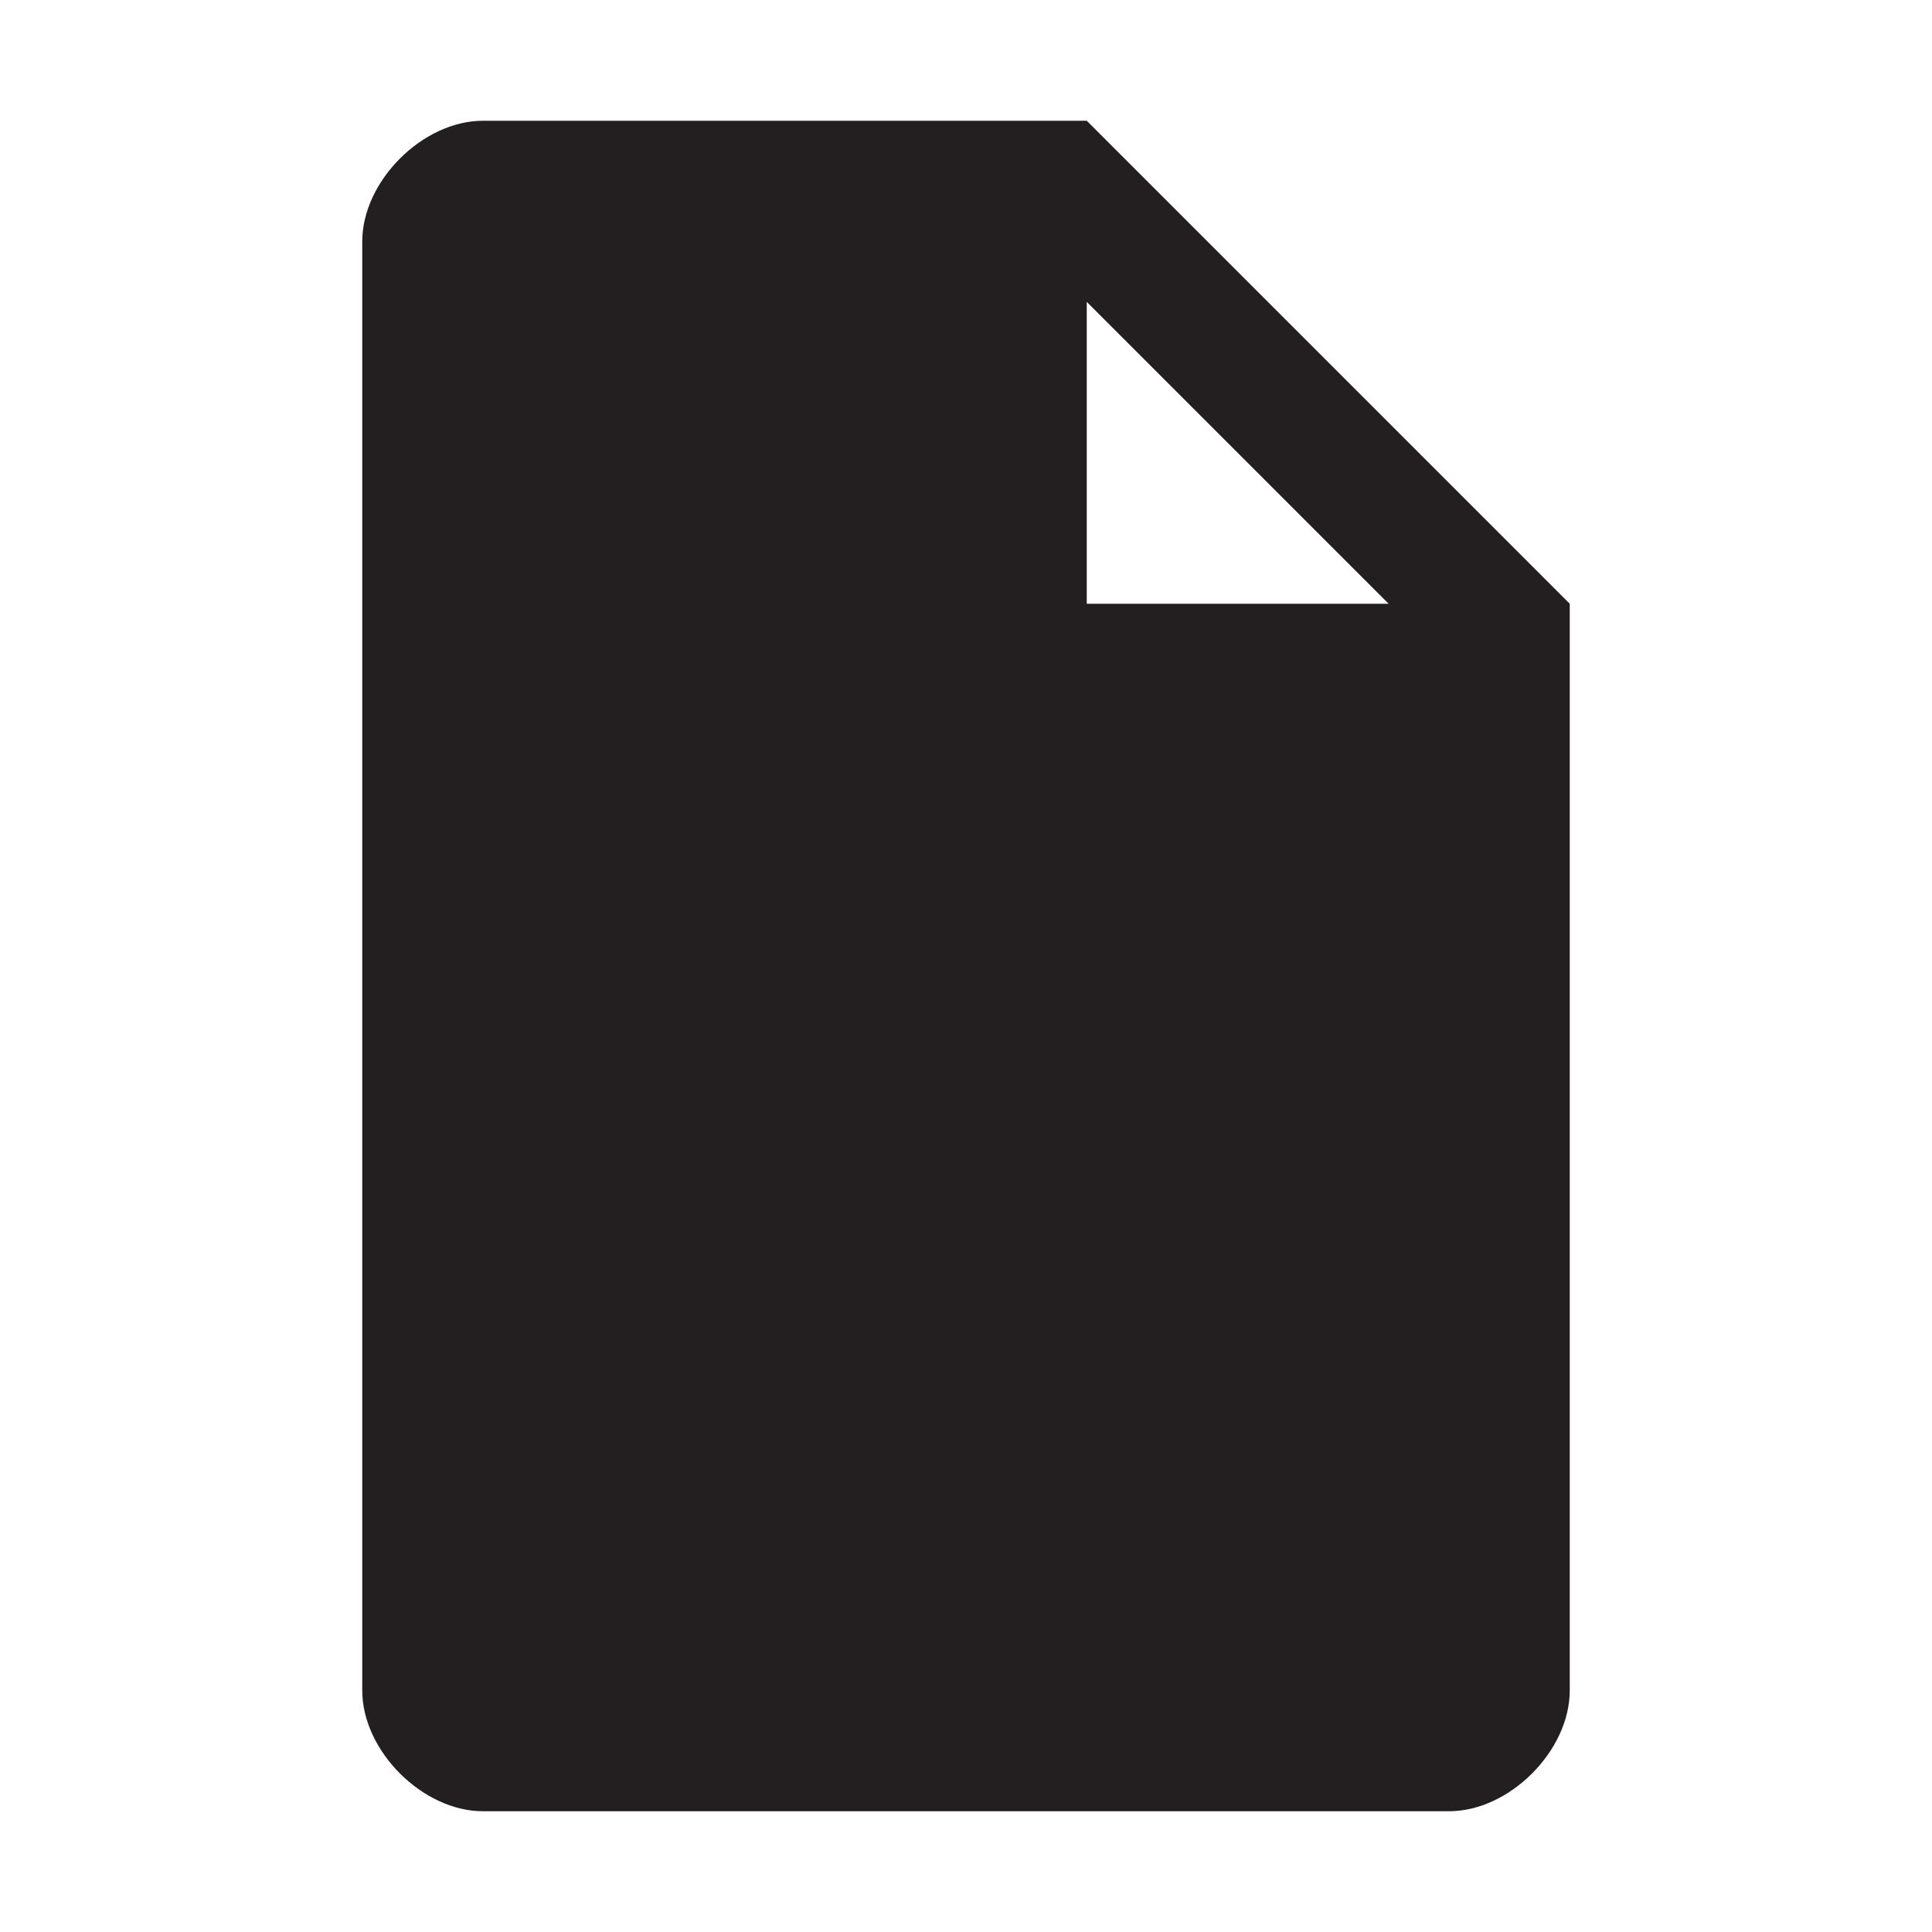
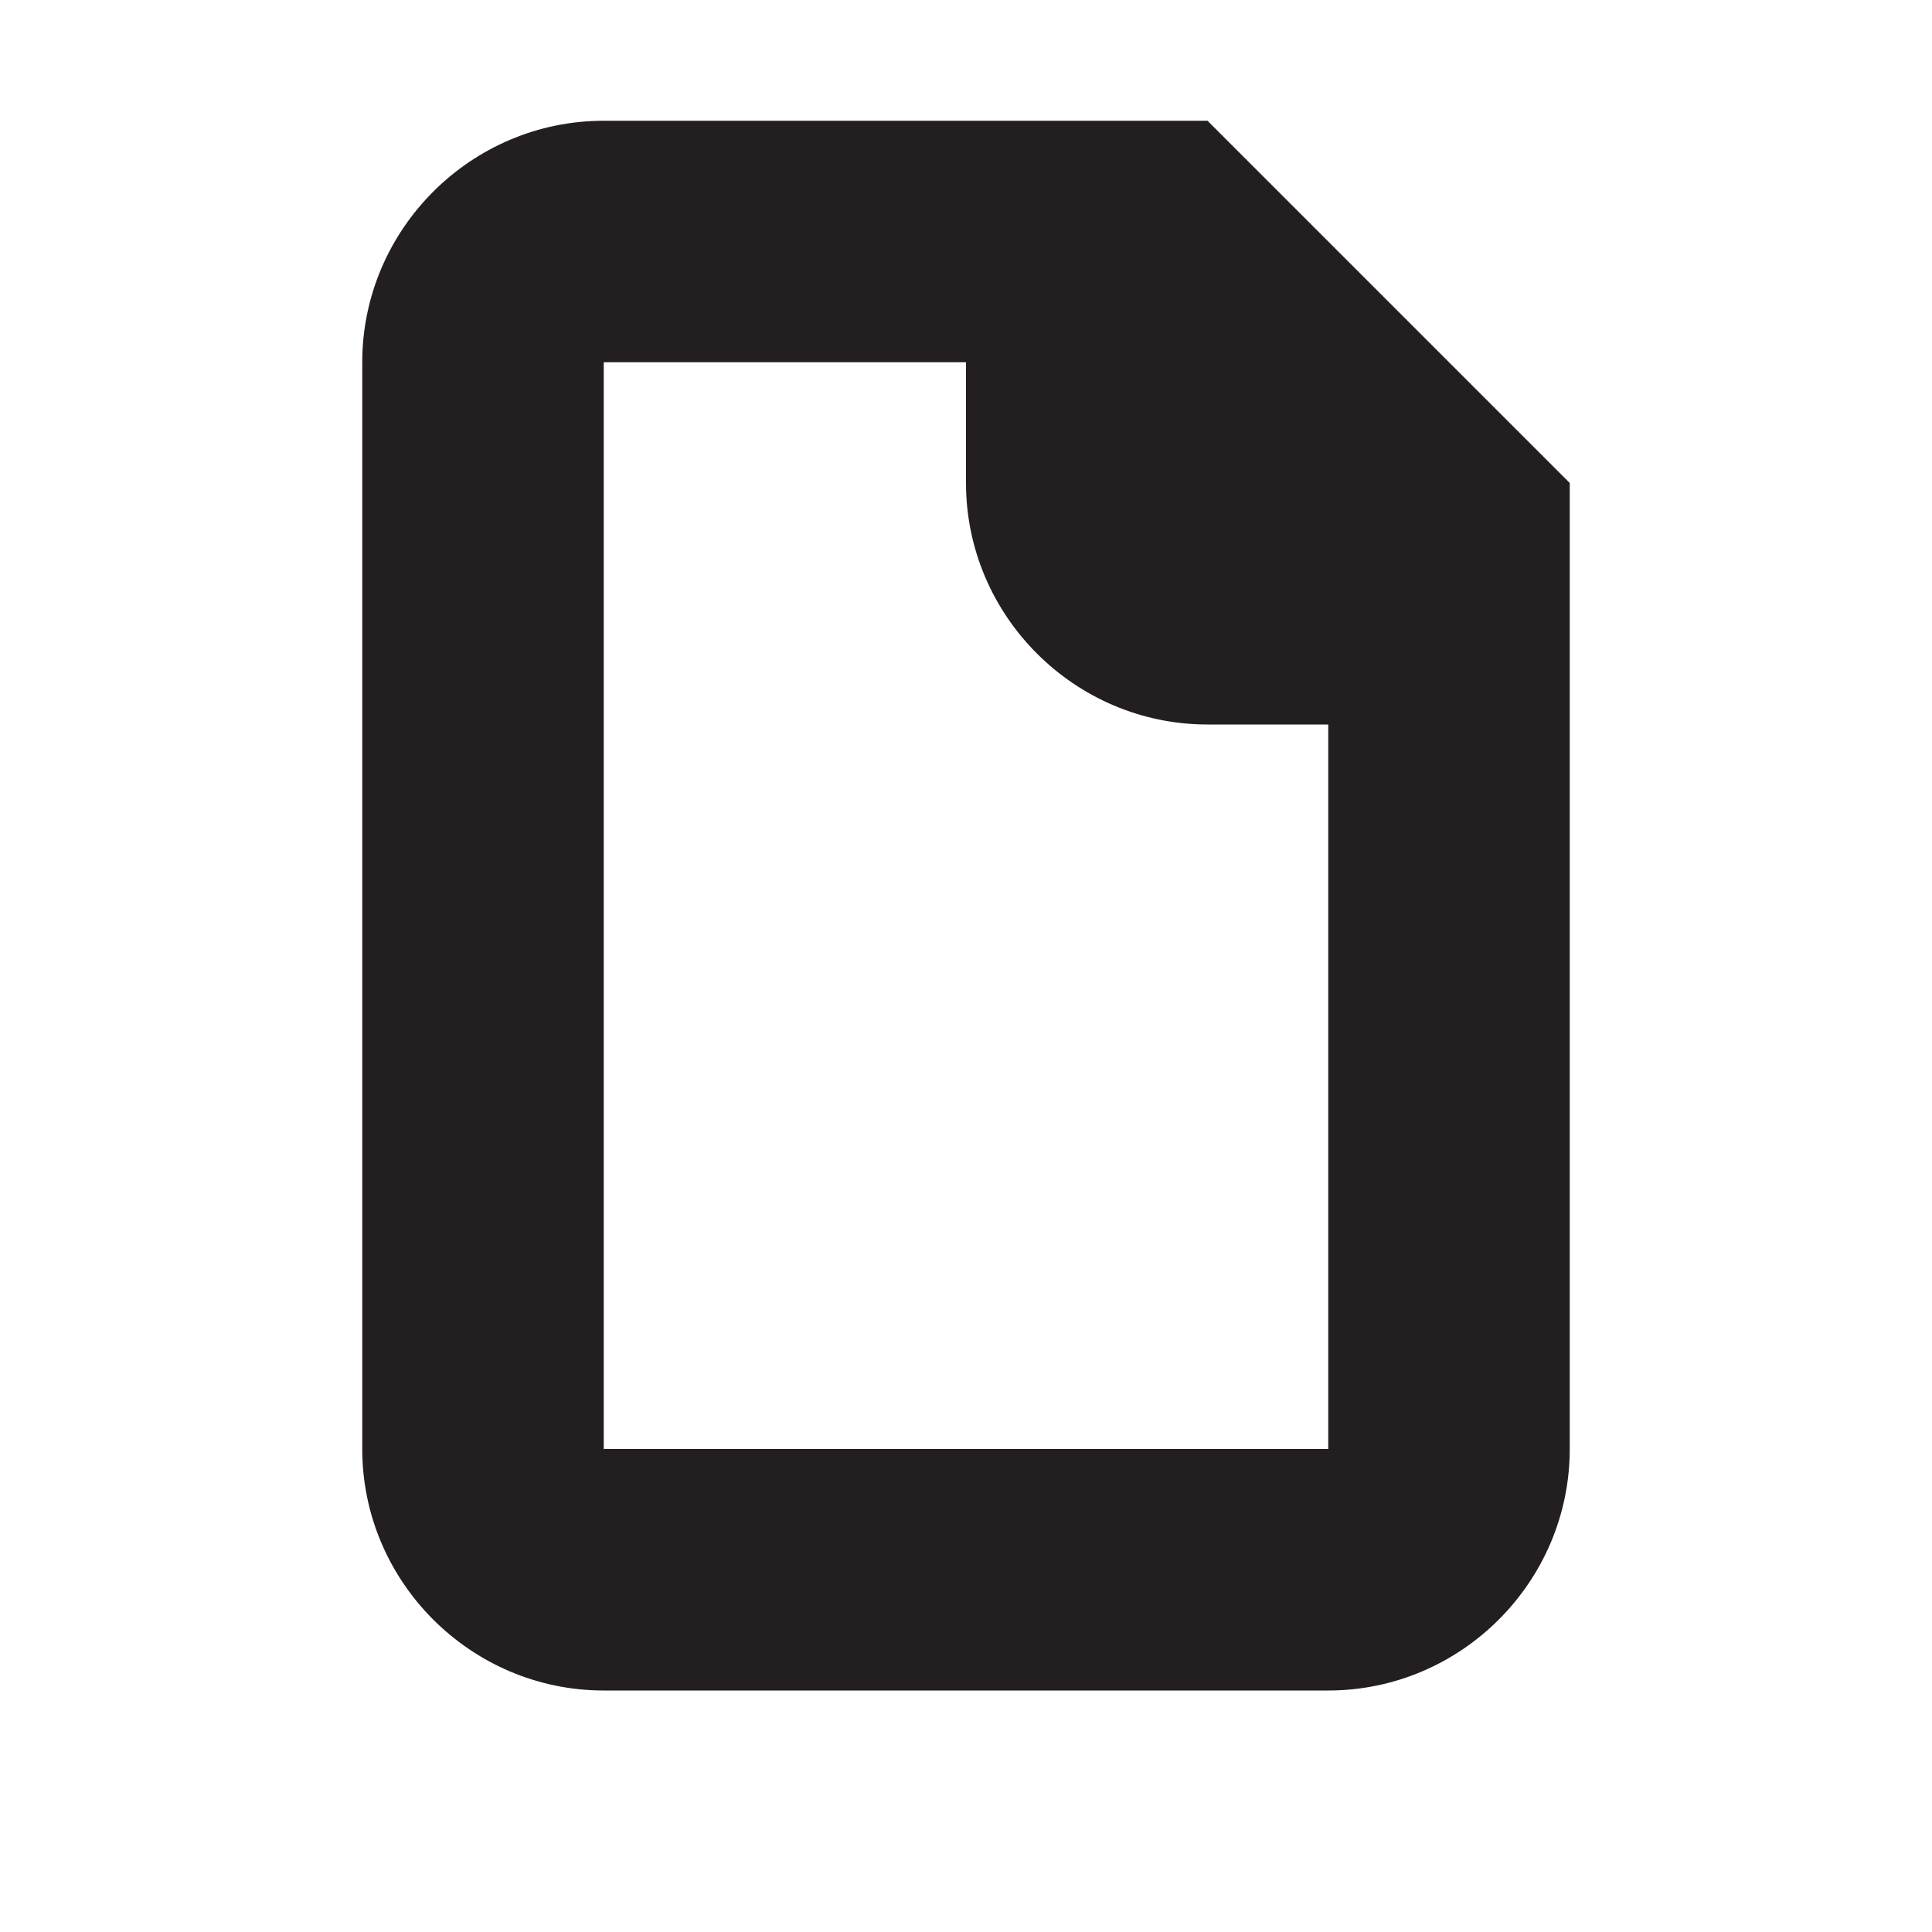
<svg xmlns="http://www.w3.org/2000/svg" version="1.1" id="Layer_2" x="0px" y="0px" viewBox="0 0 16 16" enable-background="new 0 0 16 16" xml:space="preserve">
-   <path fill="#231F20" d="M9,1H4C3.5,1,3,1.5,3,2v12c0,0.5,0.5,1,1,1h8c0.5,0,1-0.5,1-1V5L9,1z M9,5V2.5L11.5,5H9z" />
+   <path fill="#231F20" d="M10,1H5C3.9,1,3,1.9,3,3v9c0,1.1,0.9,2,2,2h6c1.1,0,2-0.9,2-2V4L10,1z M5,12l0-9h3v1c0,1.1,0.9,2,2,2h1l0,6  L5,12z" />
</svg>
